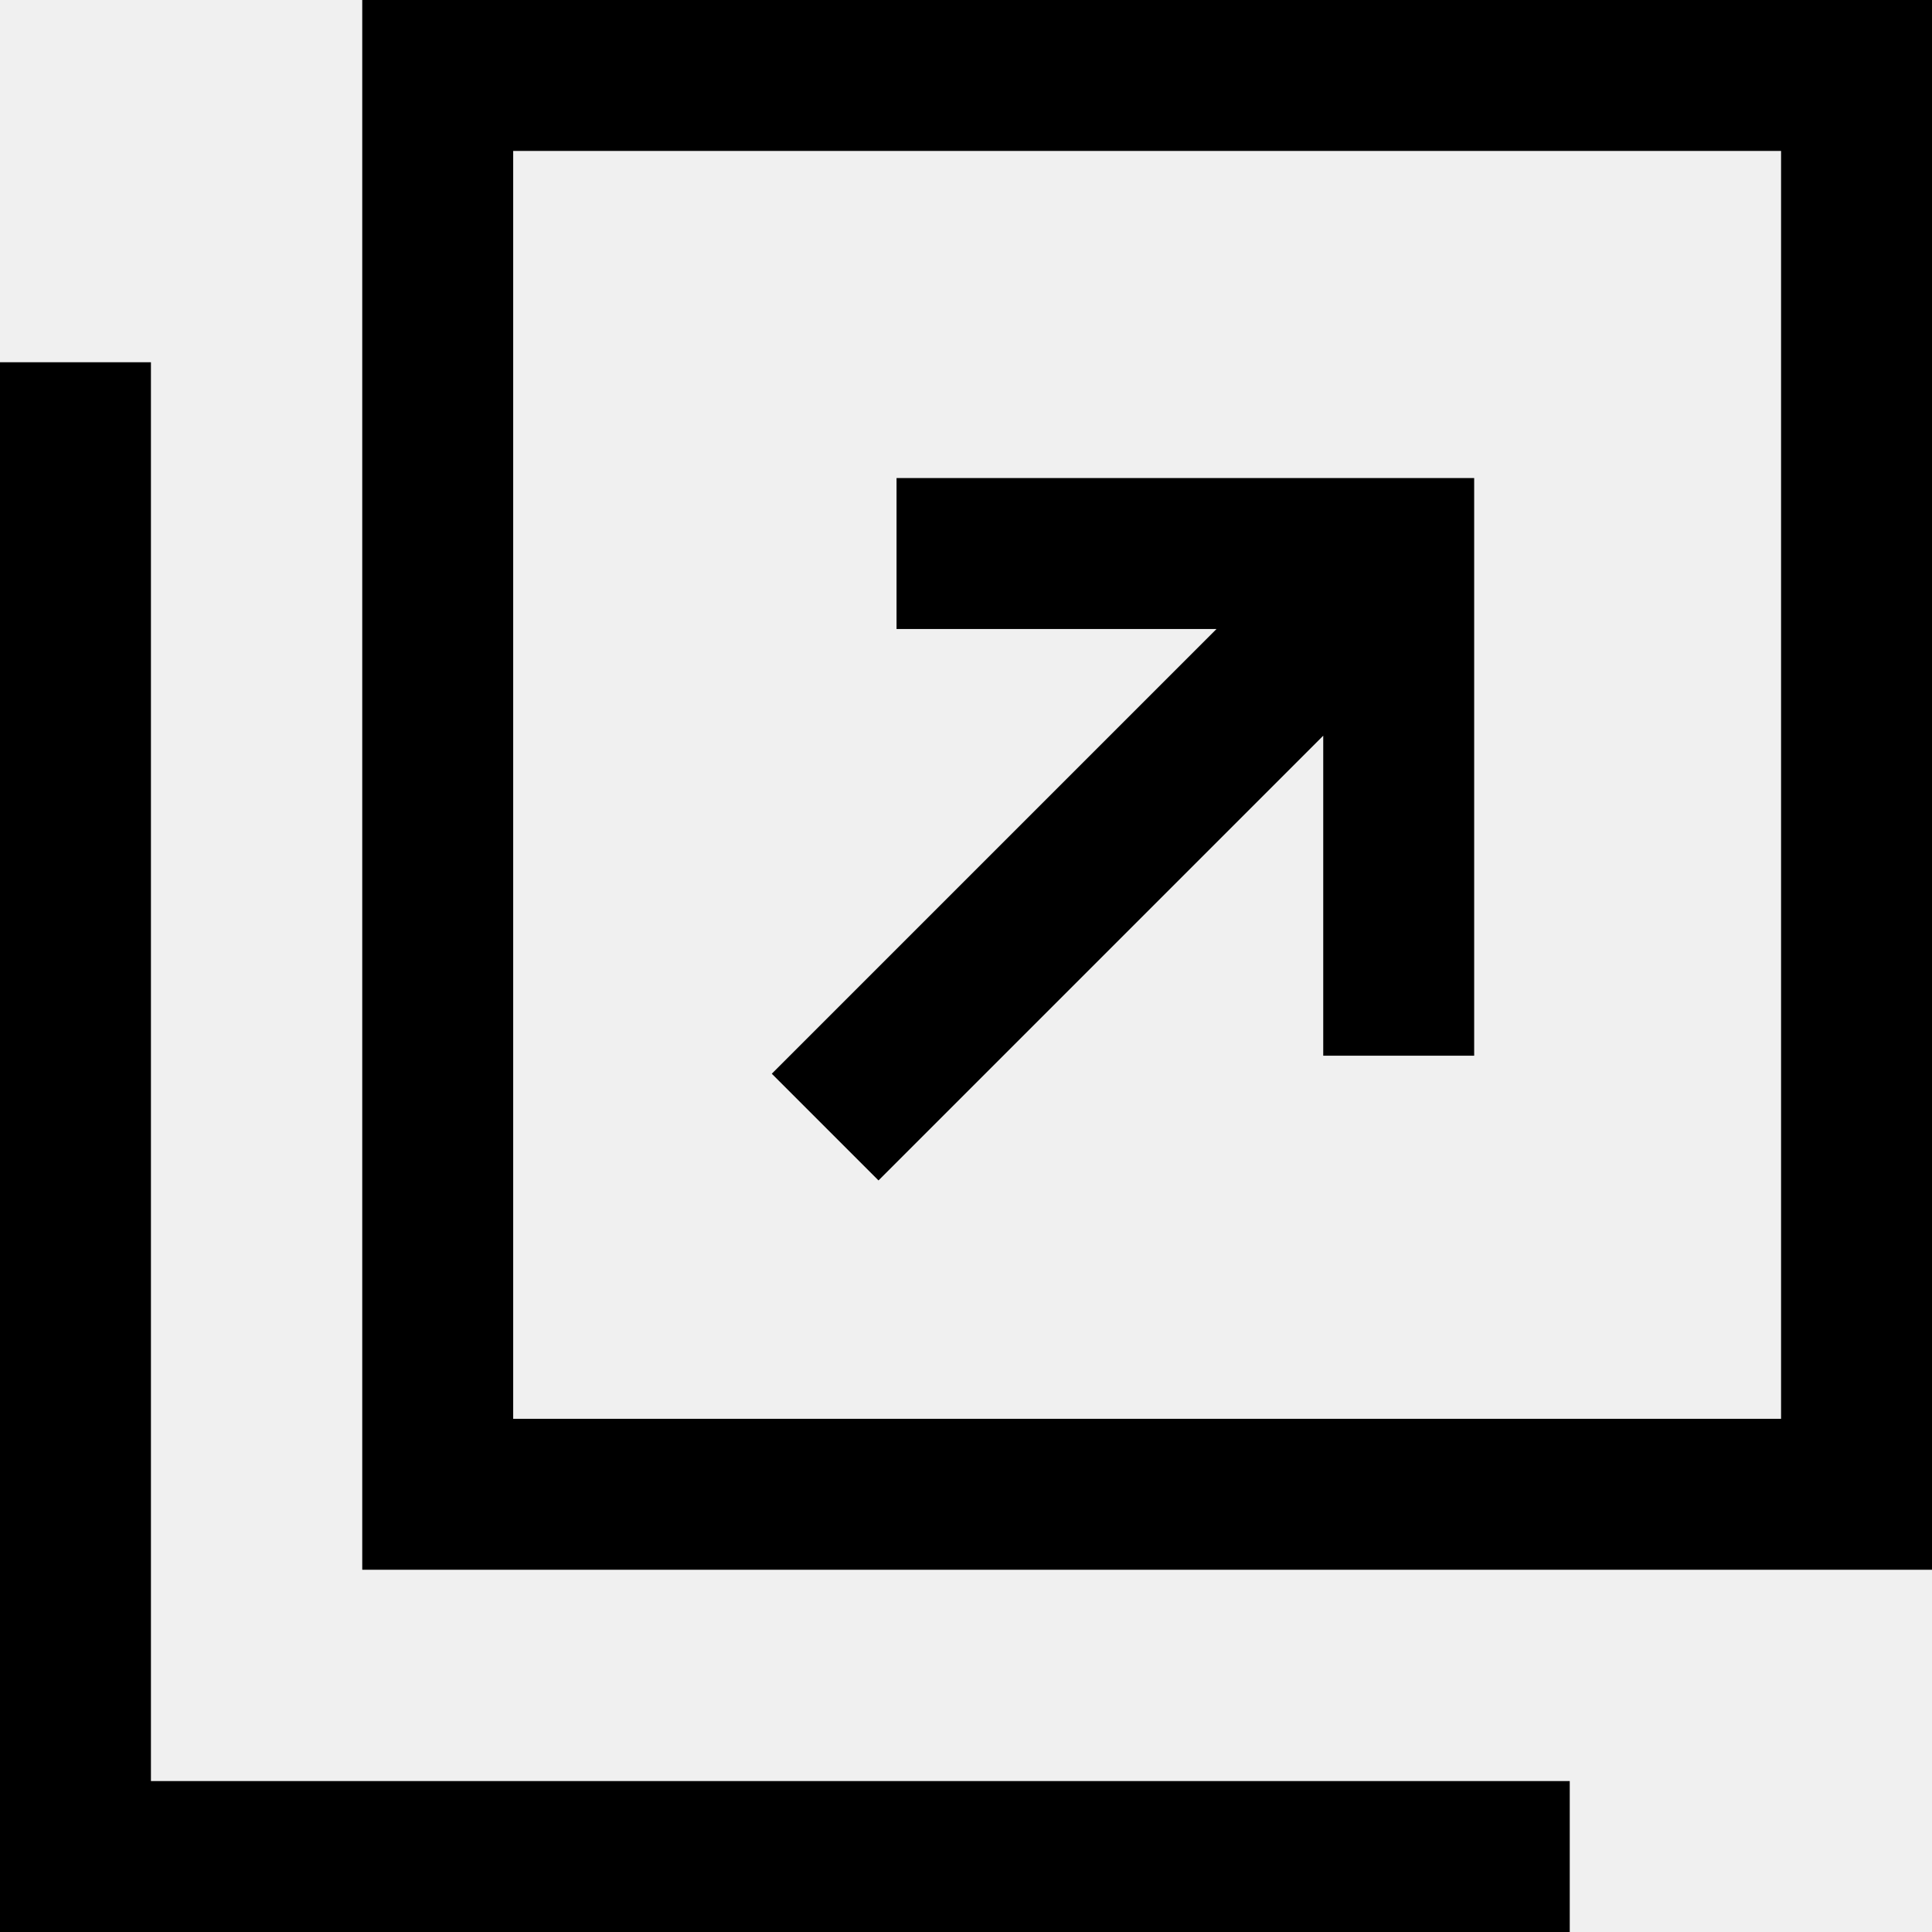
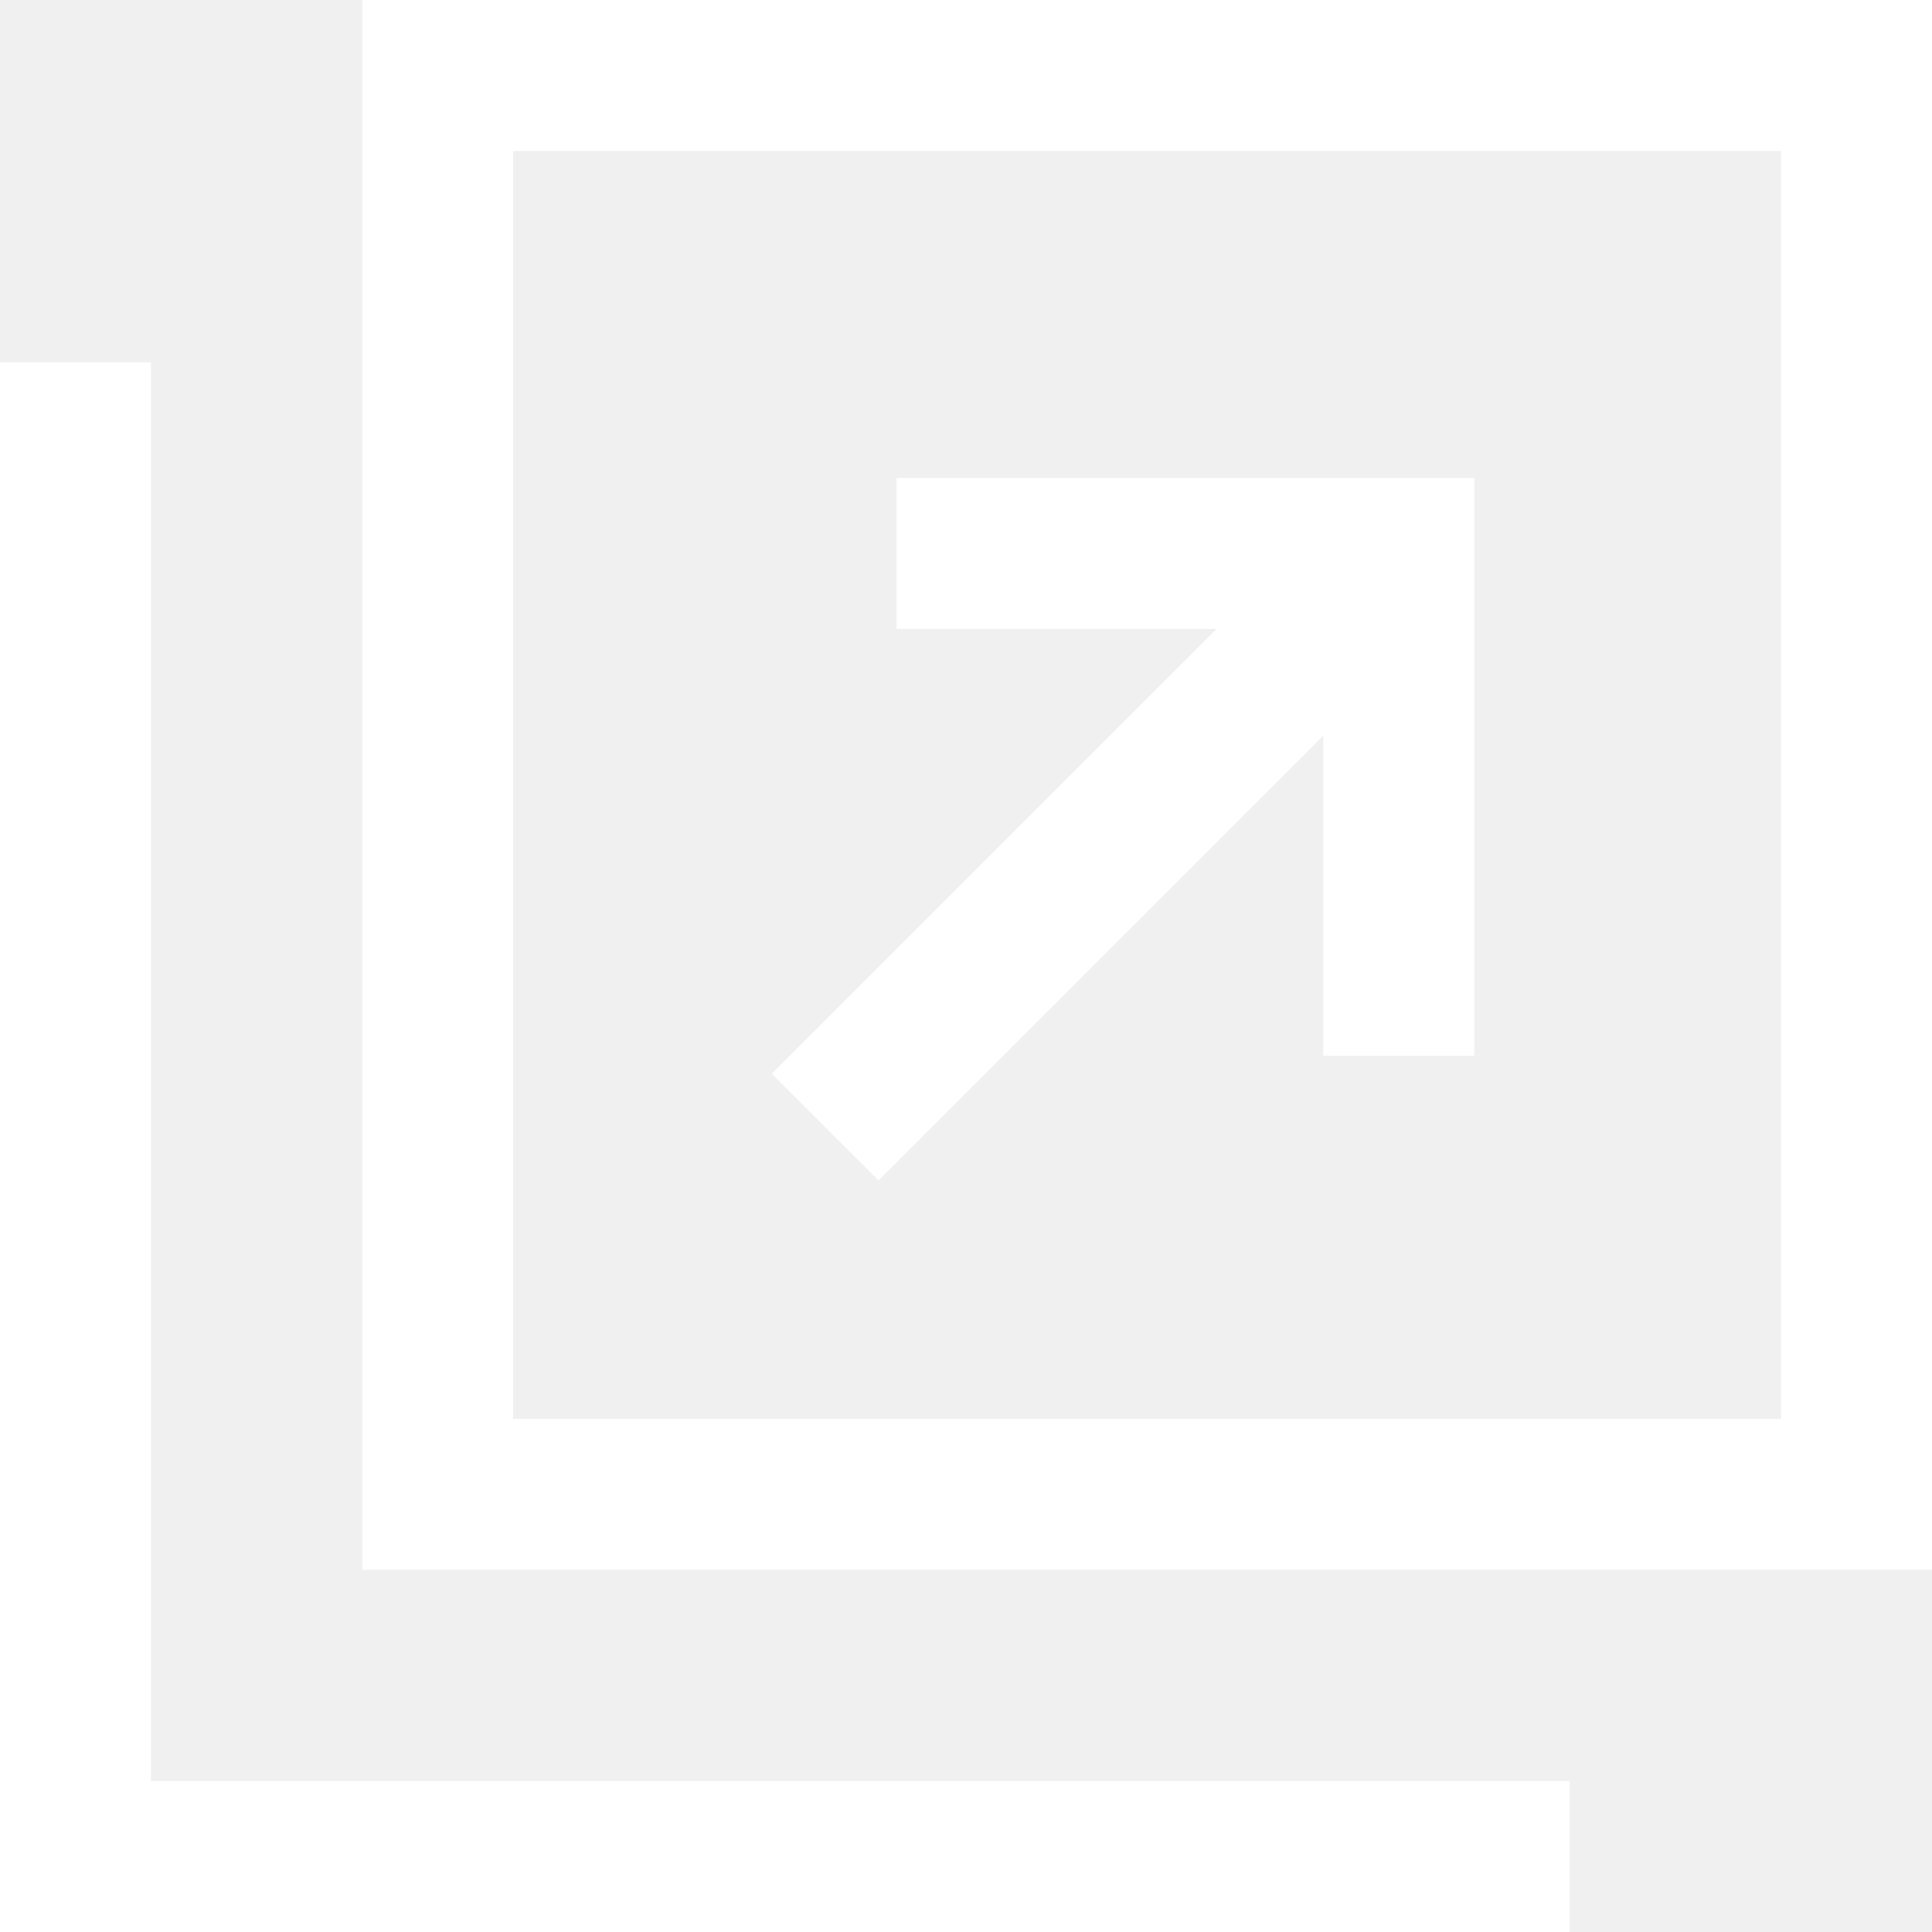
- <svg xmlns="http://www.w3.org/2000/svg" height="800px" width="800px" version="1.1" id="_x32_" viewBox="0 0 512 512" xml:space="preserve">
-   <style type="text/css">
- 	.st0{fill:#000000;}
- </style>
-   <g>
-     <path class="st0" d="M96,0v416h416V0H96z M472,376H136V40h336V376z" />
-     <polygon class="st0" points="40,472 40,296 40,136 40,96 0,96 0,512 416,512 416,472 376,472  " />
-     <polygon class="st0" points="232.812,312.829 350.671,194.969 350.671,279.766 390.671,279.766 390.671,126.688 237.594,126.688    237.594,166.688 322.39,166.688 204.531,284.547  " />
+ <svg xmlns="http://www.w3.org/2000/svg" height="800px" width="800px" version="1.1" id="_x32_" viewBox="0 0 512 512" xml:space="preserve" fill="#ffffff">
+   <g id="SVGRepo_bgCarrier" stroke-width="0" />
+   <g id="SVGRepo_tracerCarrier" stroke-linecap="round" stroke-linejoin="round" />
+   <g id="SVGRepo_iconCarrier">
+     <style type="text/css"> .st0{fill:#ffffff;} </style>
+     <g>
+       <path class="st0" d="M96,0v416h416V0H96z M472,376H136V40h336V376z" />
+       <polygon class="st0" points="40,472 40,296 40,136 40,96 0,96 0,512 416,512 416,472 376,472 " />
+       <polygon class="st0" points="232.812,312.829 350.671,194.969 350.671,279.766 390.671,279.766 390.671,126.688 237.594,126.688 237.594,166.688 322.39,166.688 204.531,284.547 " />
+     </g>
  </g>
</svg>
